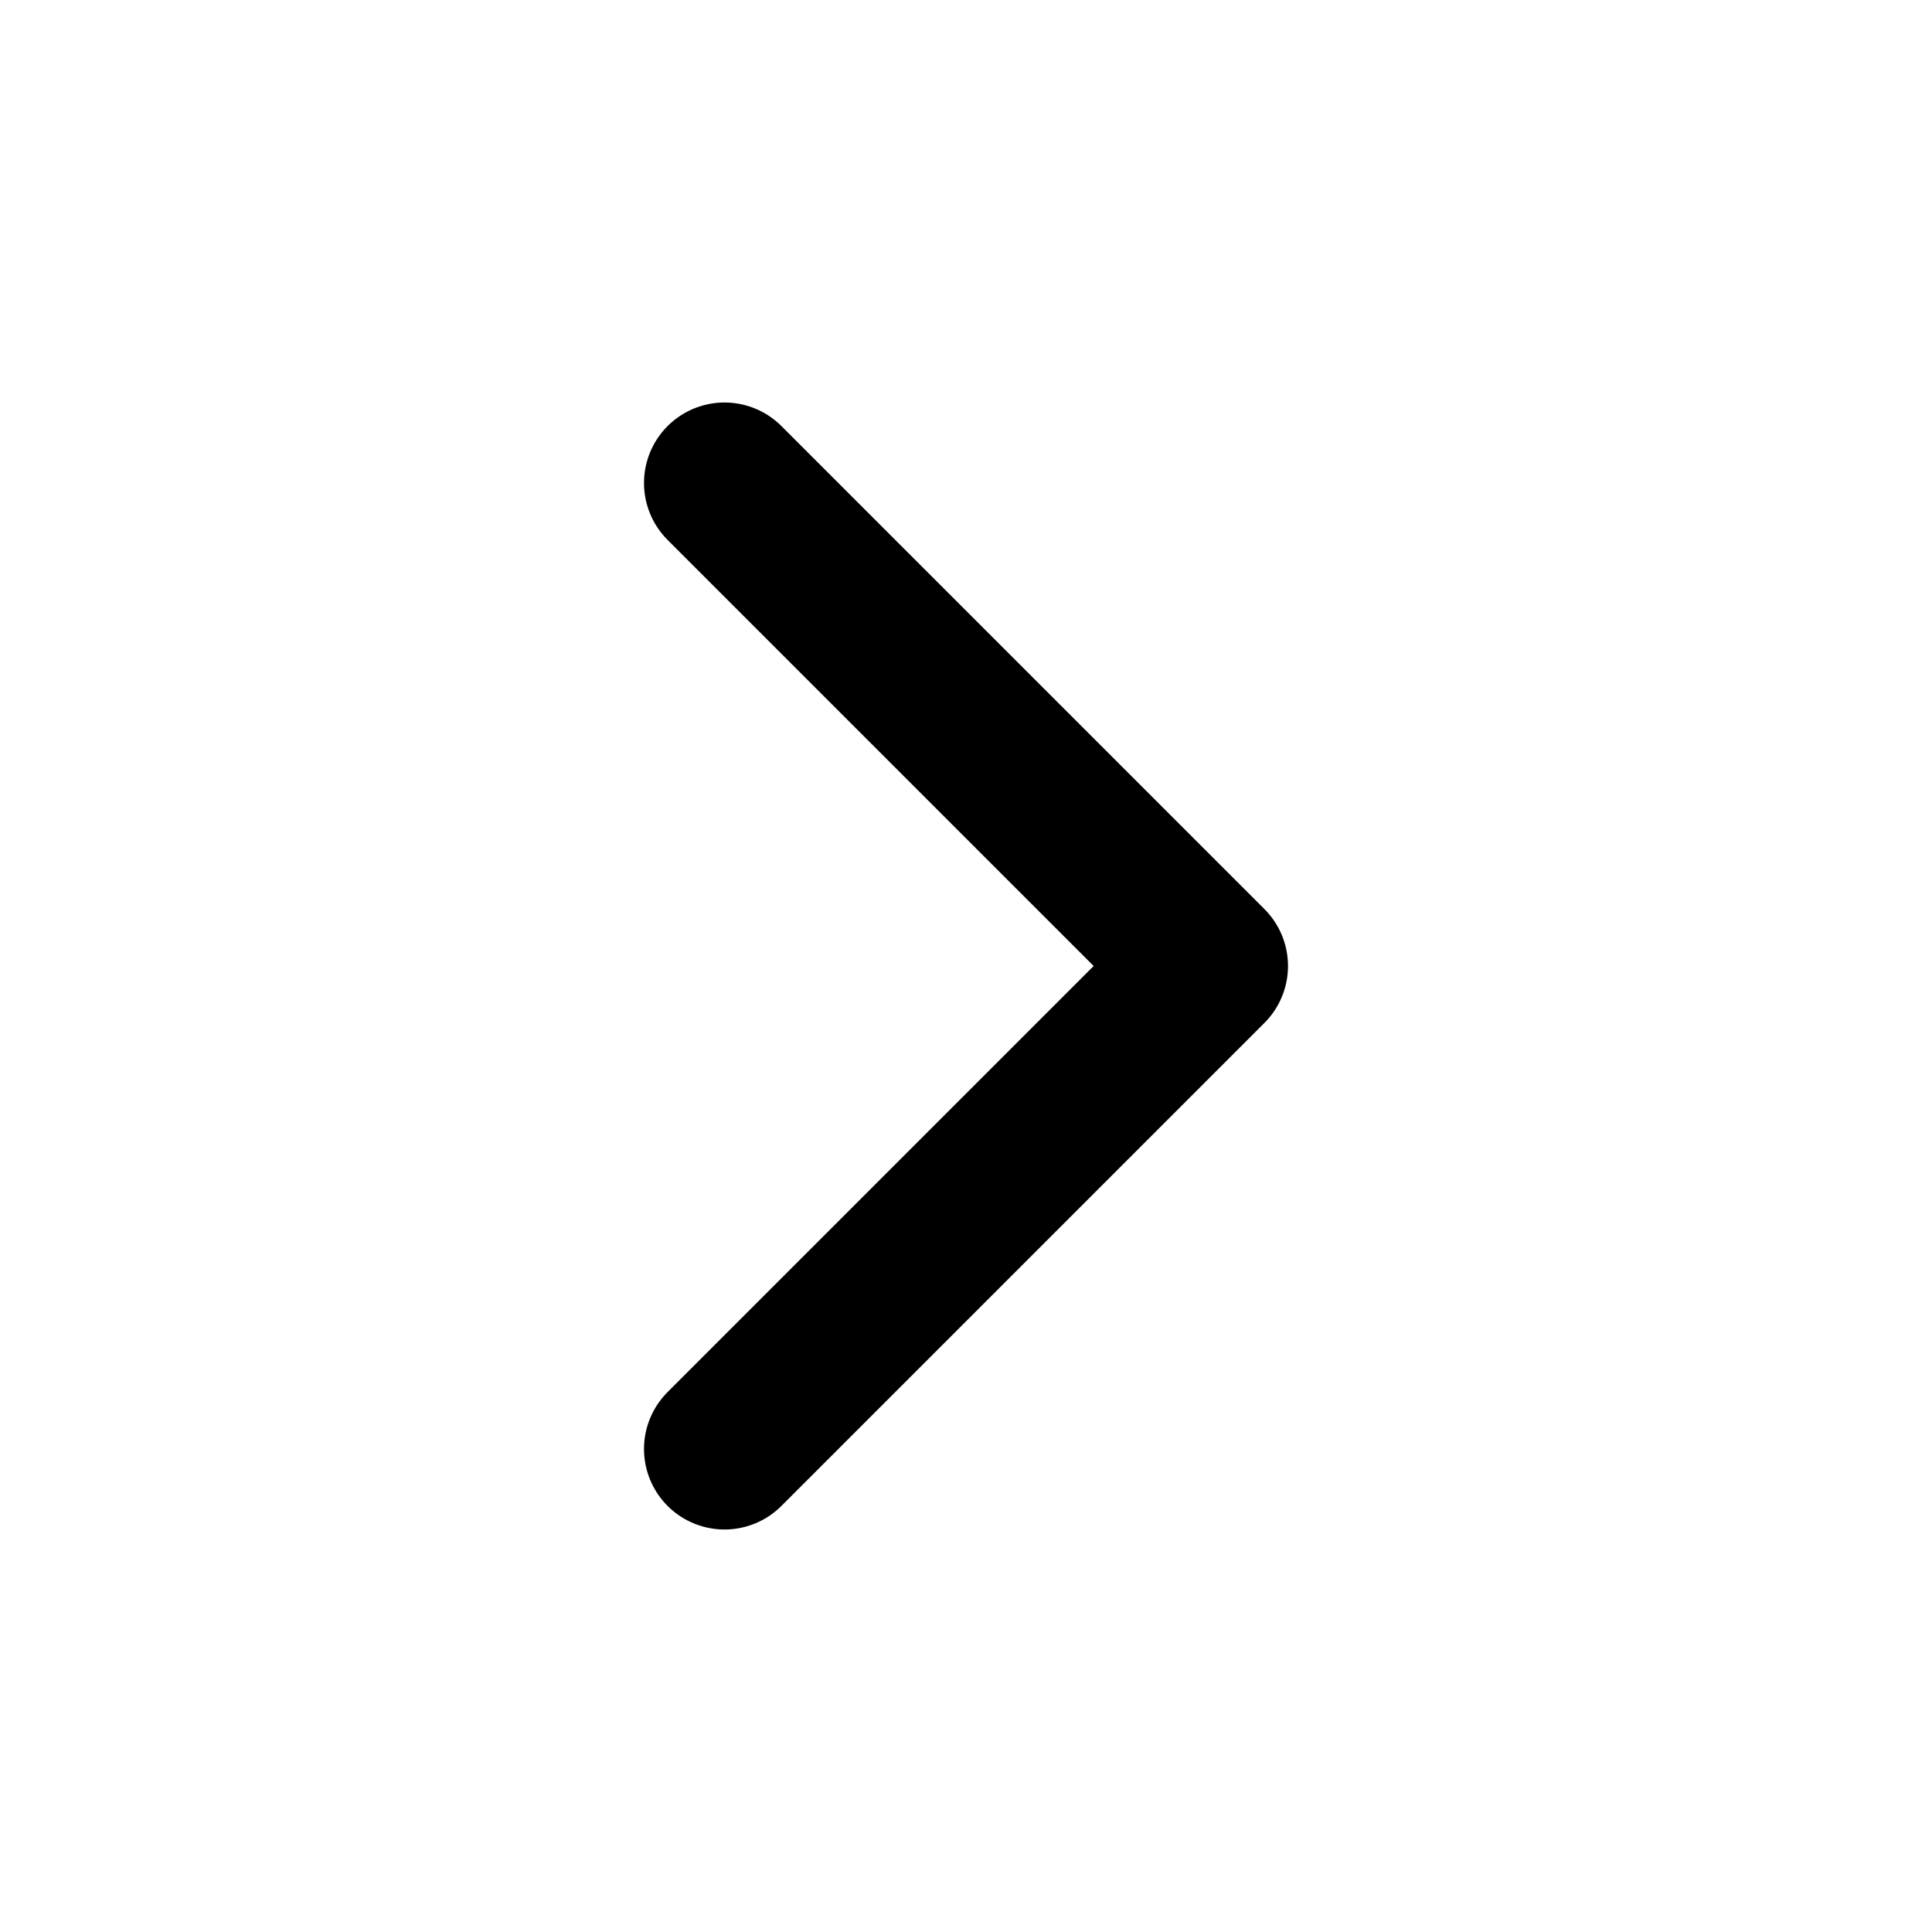
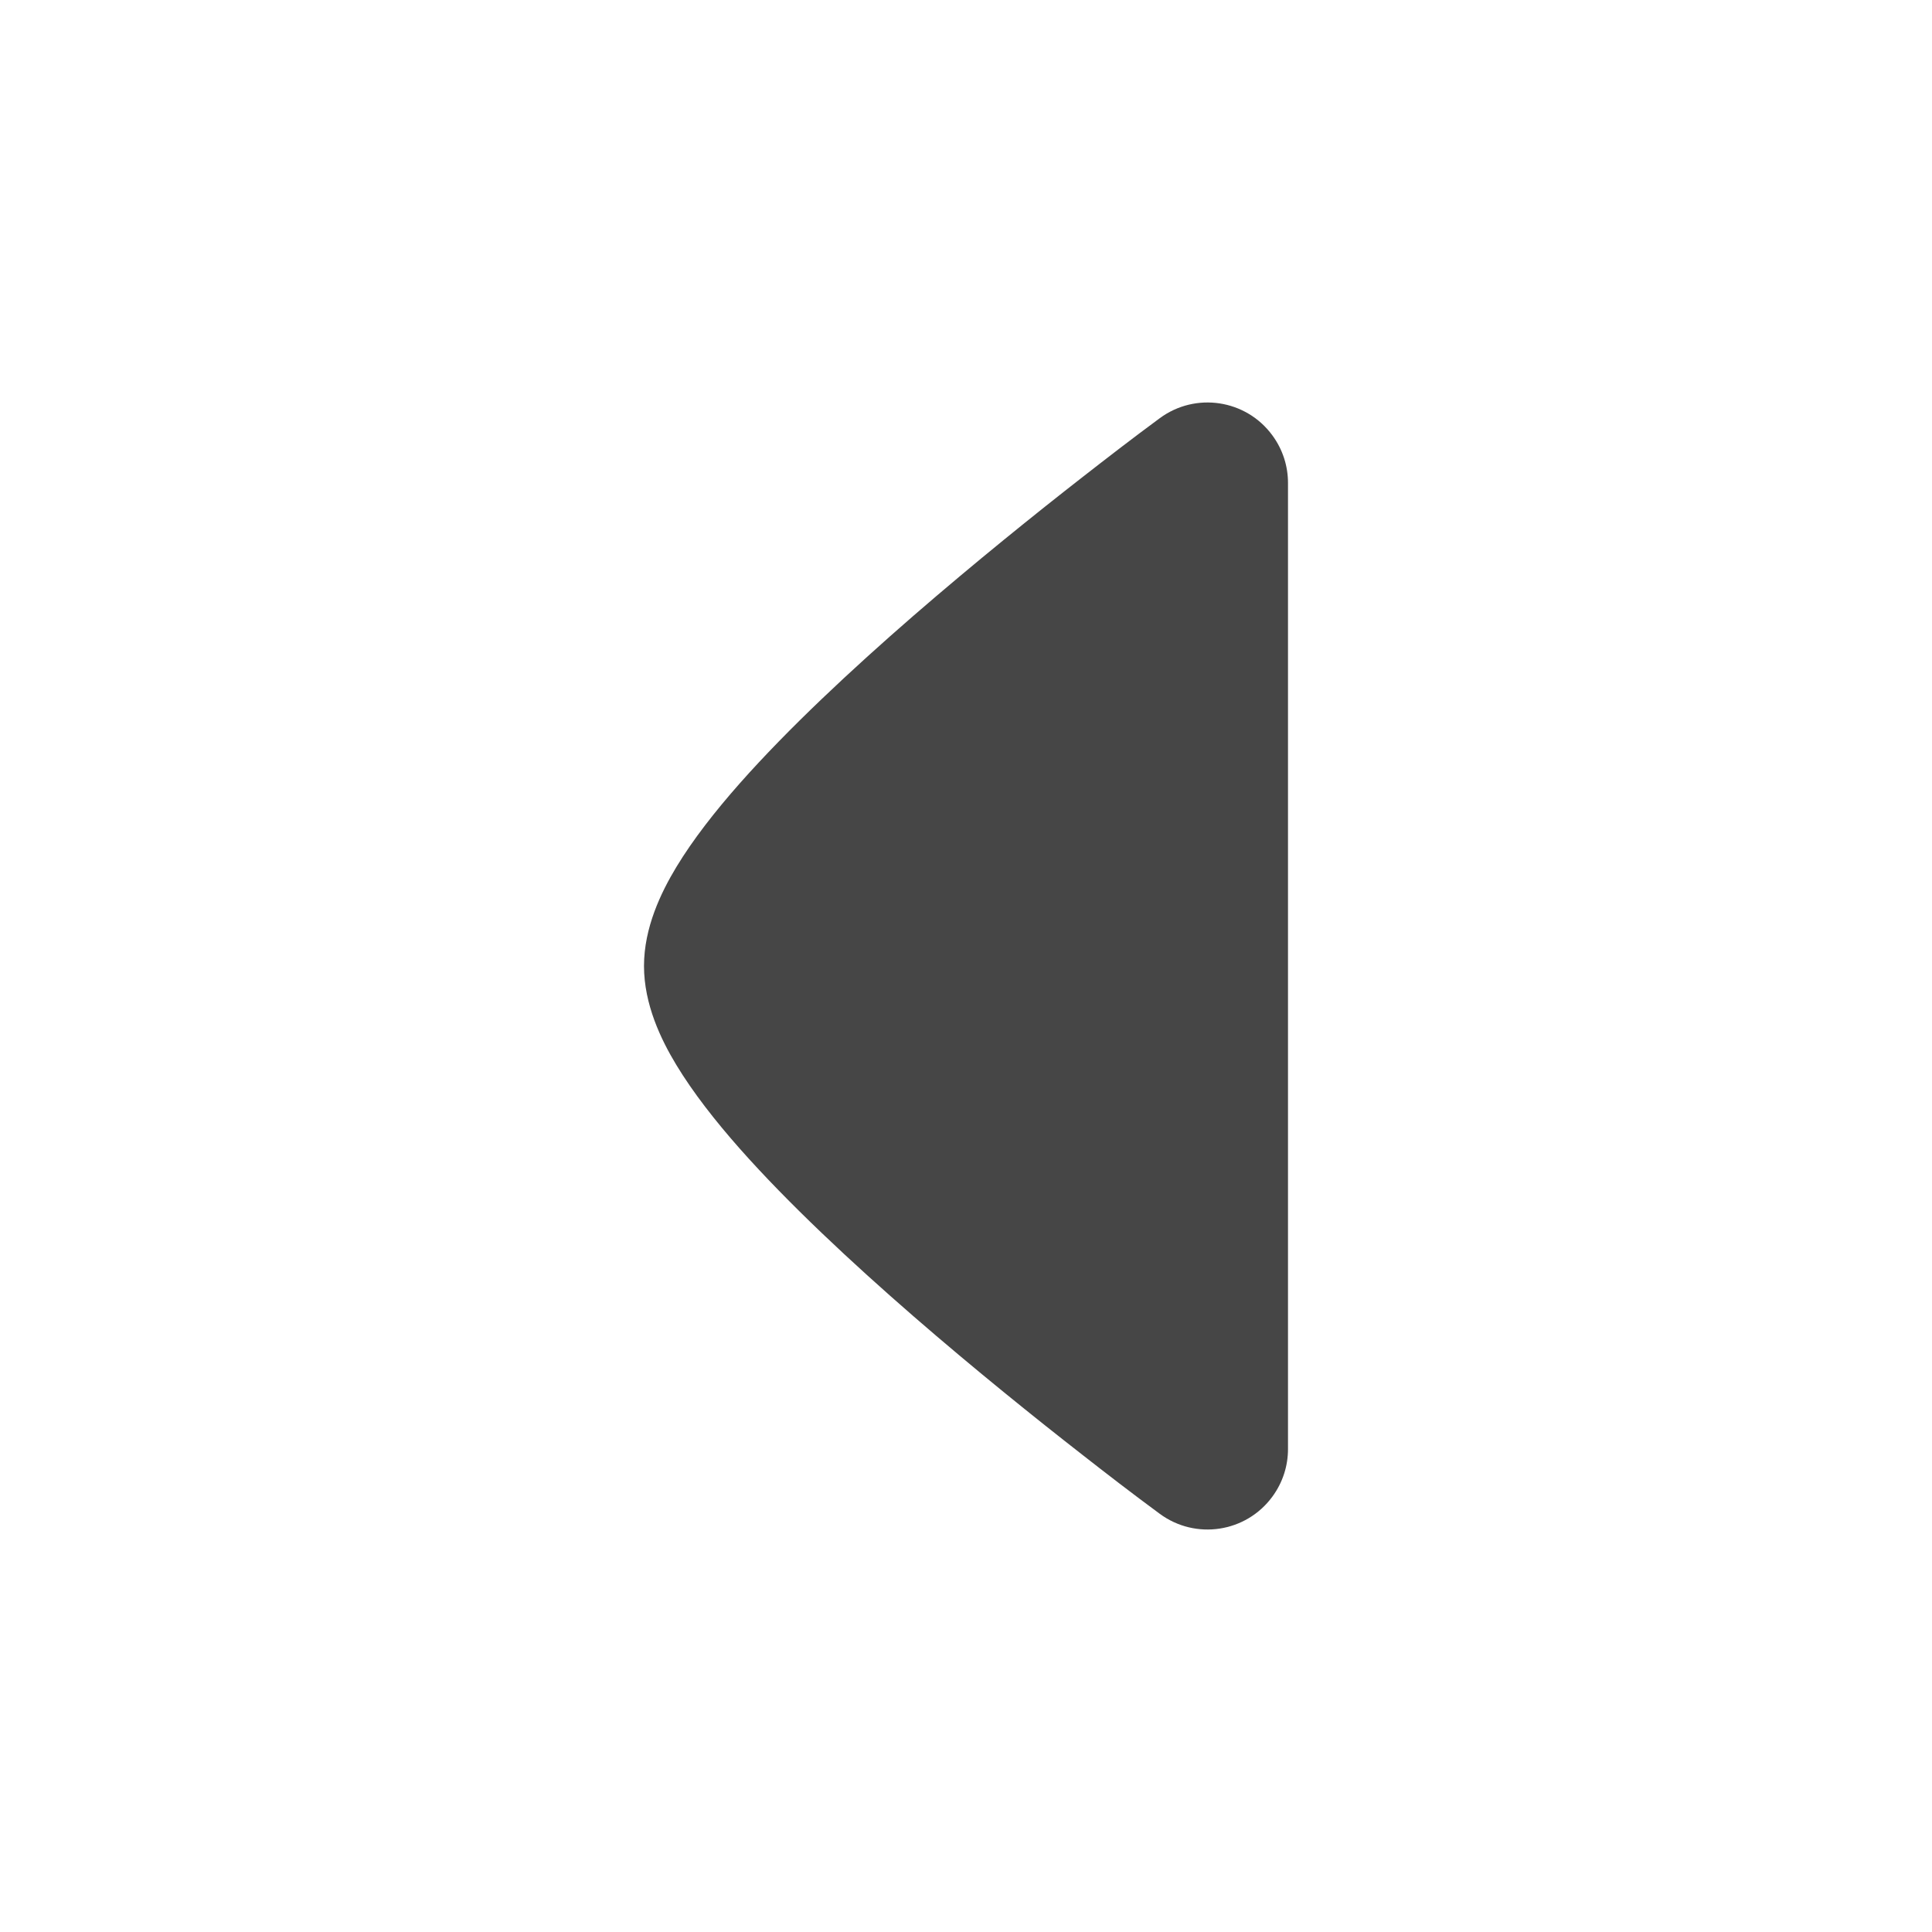
- <svg xmlns="http://www.w3.org/2000/svg" width="24" height="24" viewBox="0 0 24 24" fill="none" stroke="currentColor" stroke-width="2" stroke-linecap="round" stroke-linejoin="round">
-   <path d="M9 18l6-6-6-6" />
+ <svg xmlns="http://www.w3.org/2000/svg" width="128" height="128" viewBox="0 0 24 24" fill="none" class="injected-svg" data-src="https://cdn.hugeicons.com/icons/arrow-left-01-solid-rounded.svg?v=1.0.0" role="img" color="#464646">
+   <path d="M15.805 5.407C15.478 4.962 14.852 4.867 14.407 5.195C14.062 5.449 13.733 5.704 13.447 5.927C12.876 6.372 12.112 6.986 11.344 7.652C10.582 8.314 9.794 9.048 9.188 9.733C8.886 10.075 8.609 10.428 8.401 10.772C8.21 11.089 8 11.524 8 12C8 12.476 8.21 12.912 8.401 13.228C8.609 13.572 8.886 13.925 9.188 14.267C9.794 14.952 10.582 15.686 11.344 16.348C12.112 17.015 12.876 17.628 13.447 18.073C13.733 18.297 14.062 18.551 14.407 18.805C14.852 19.133 15.478 19.038 15.805 18.593C15.937 18.414 16 18.206 16 18V12V6C16 5.794 15.937 5.586 15.805 5.407Z" fill="#464646" />
</svg>
